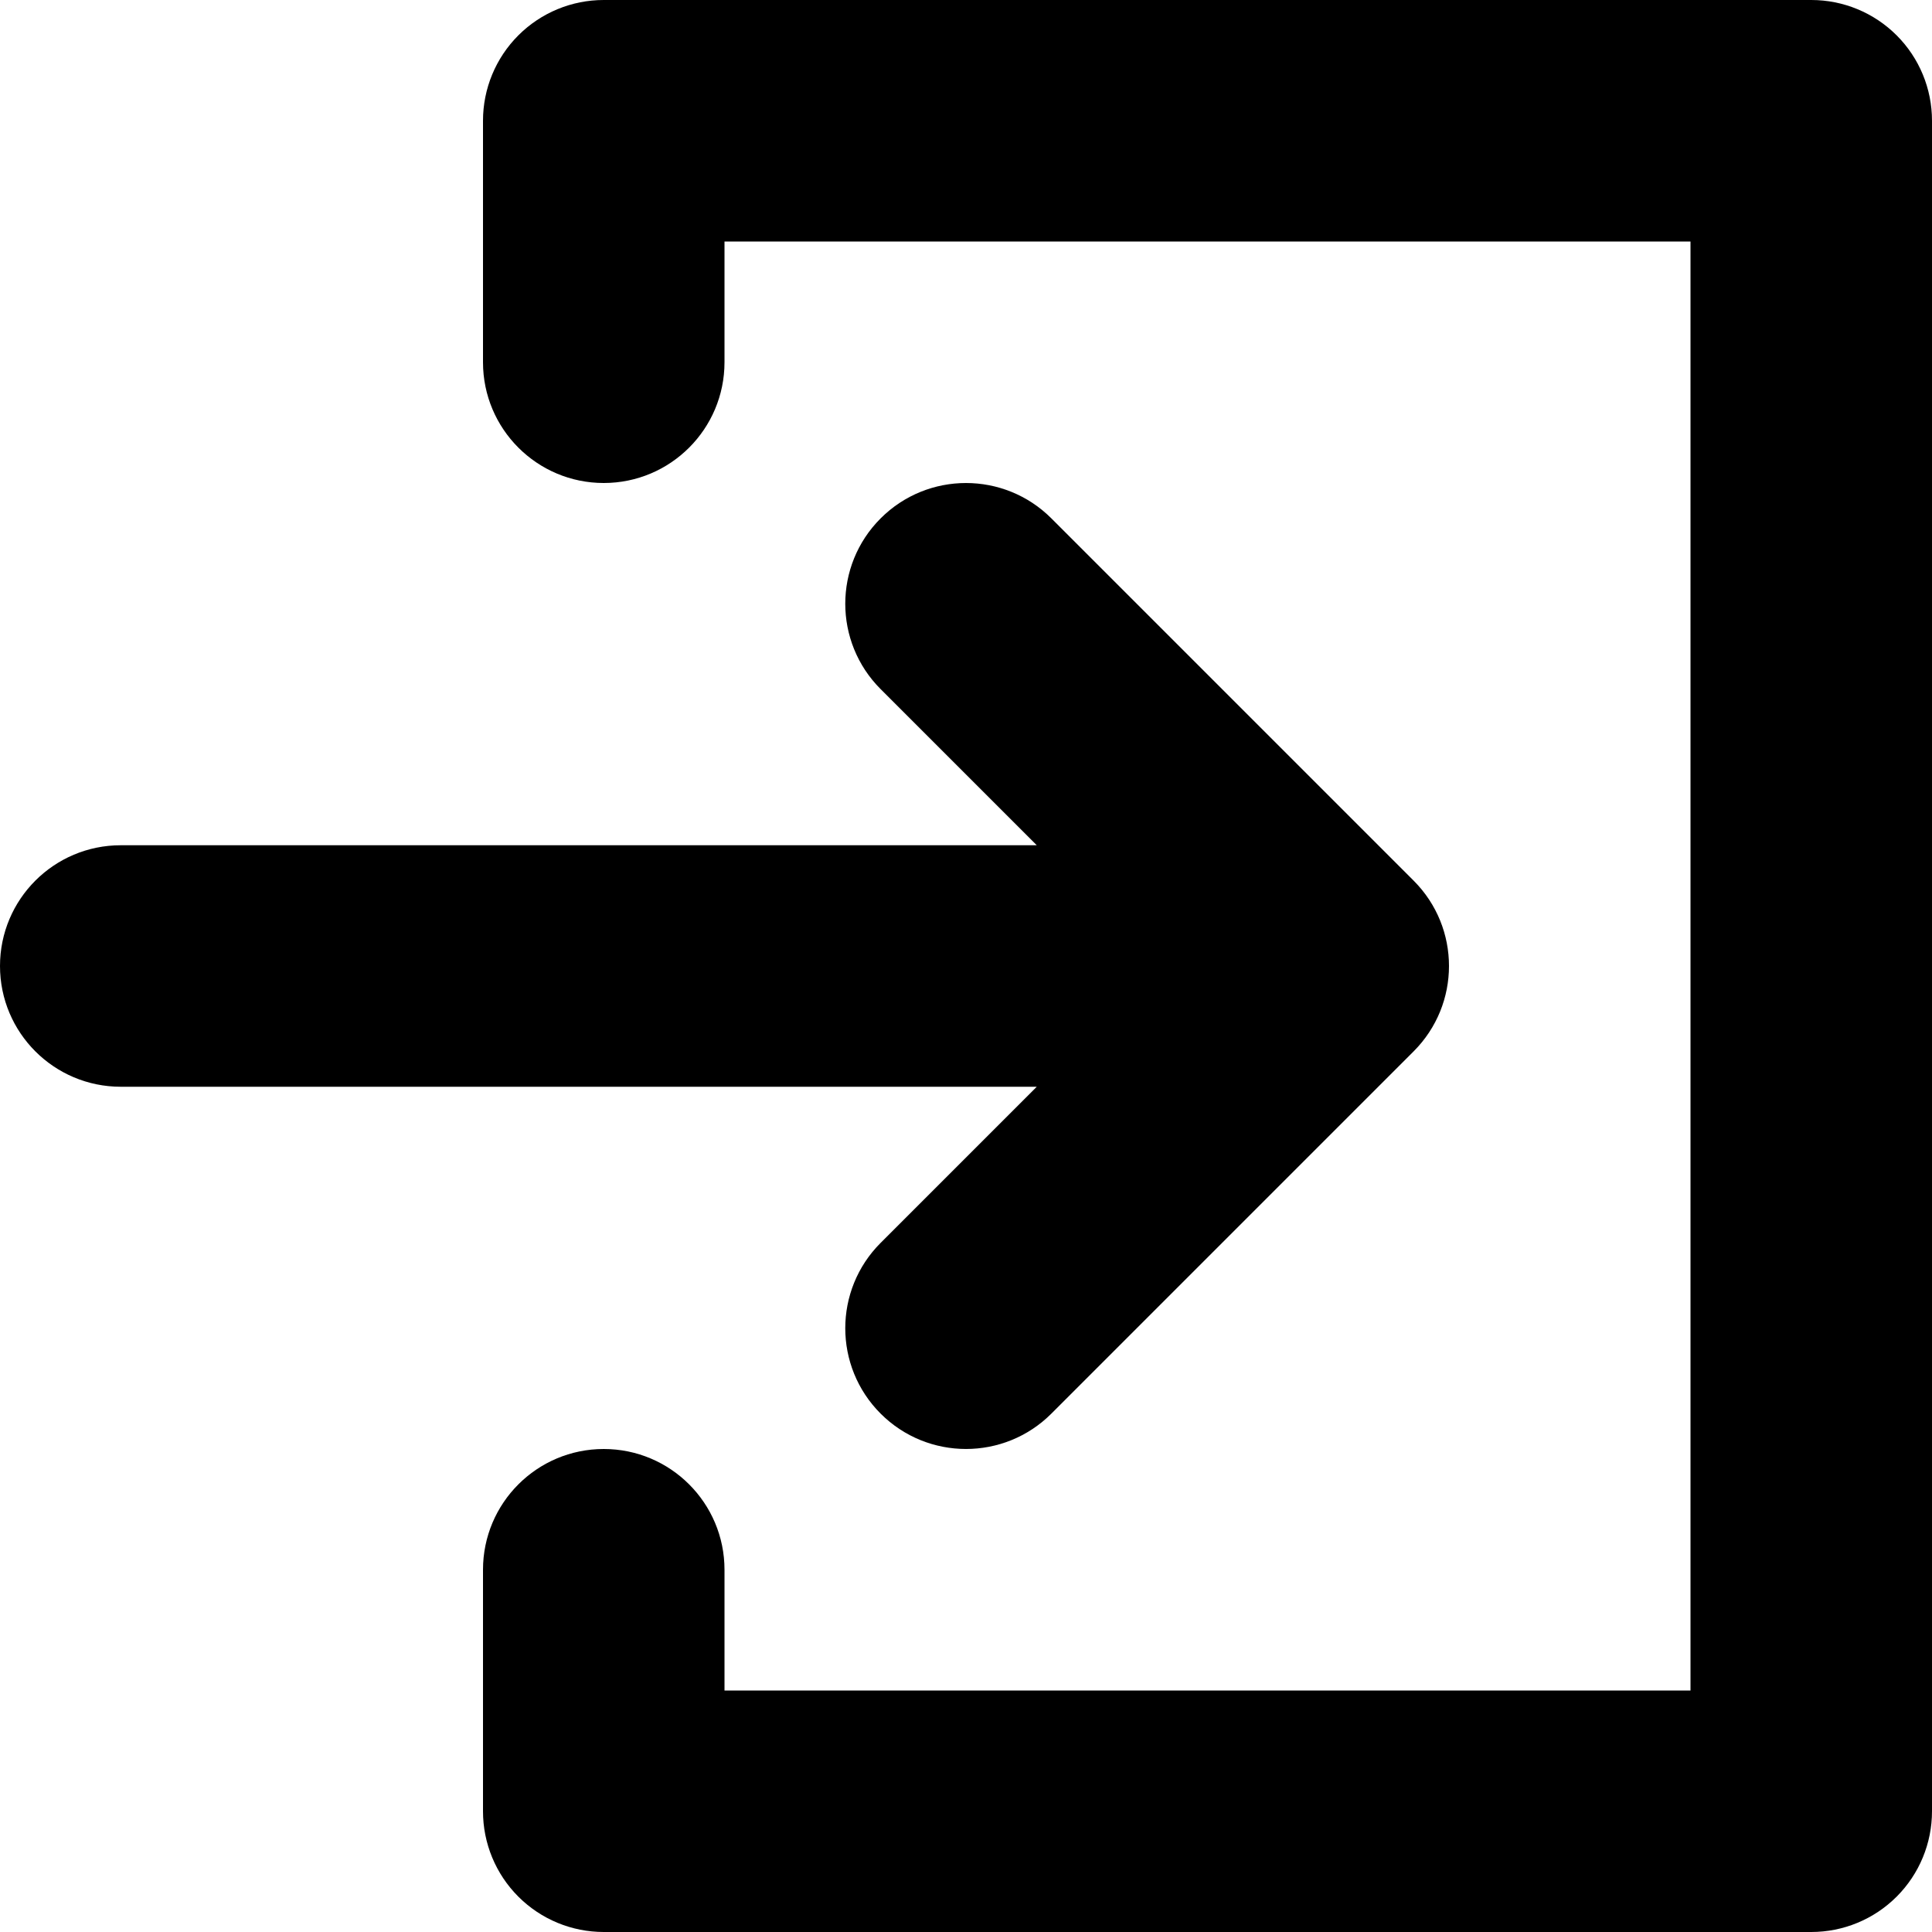
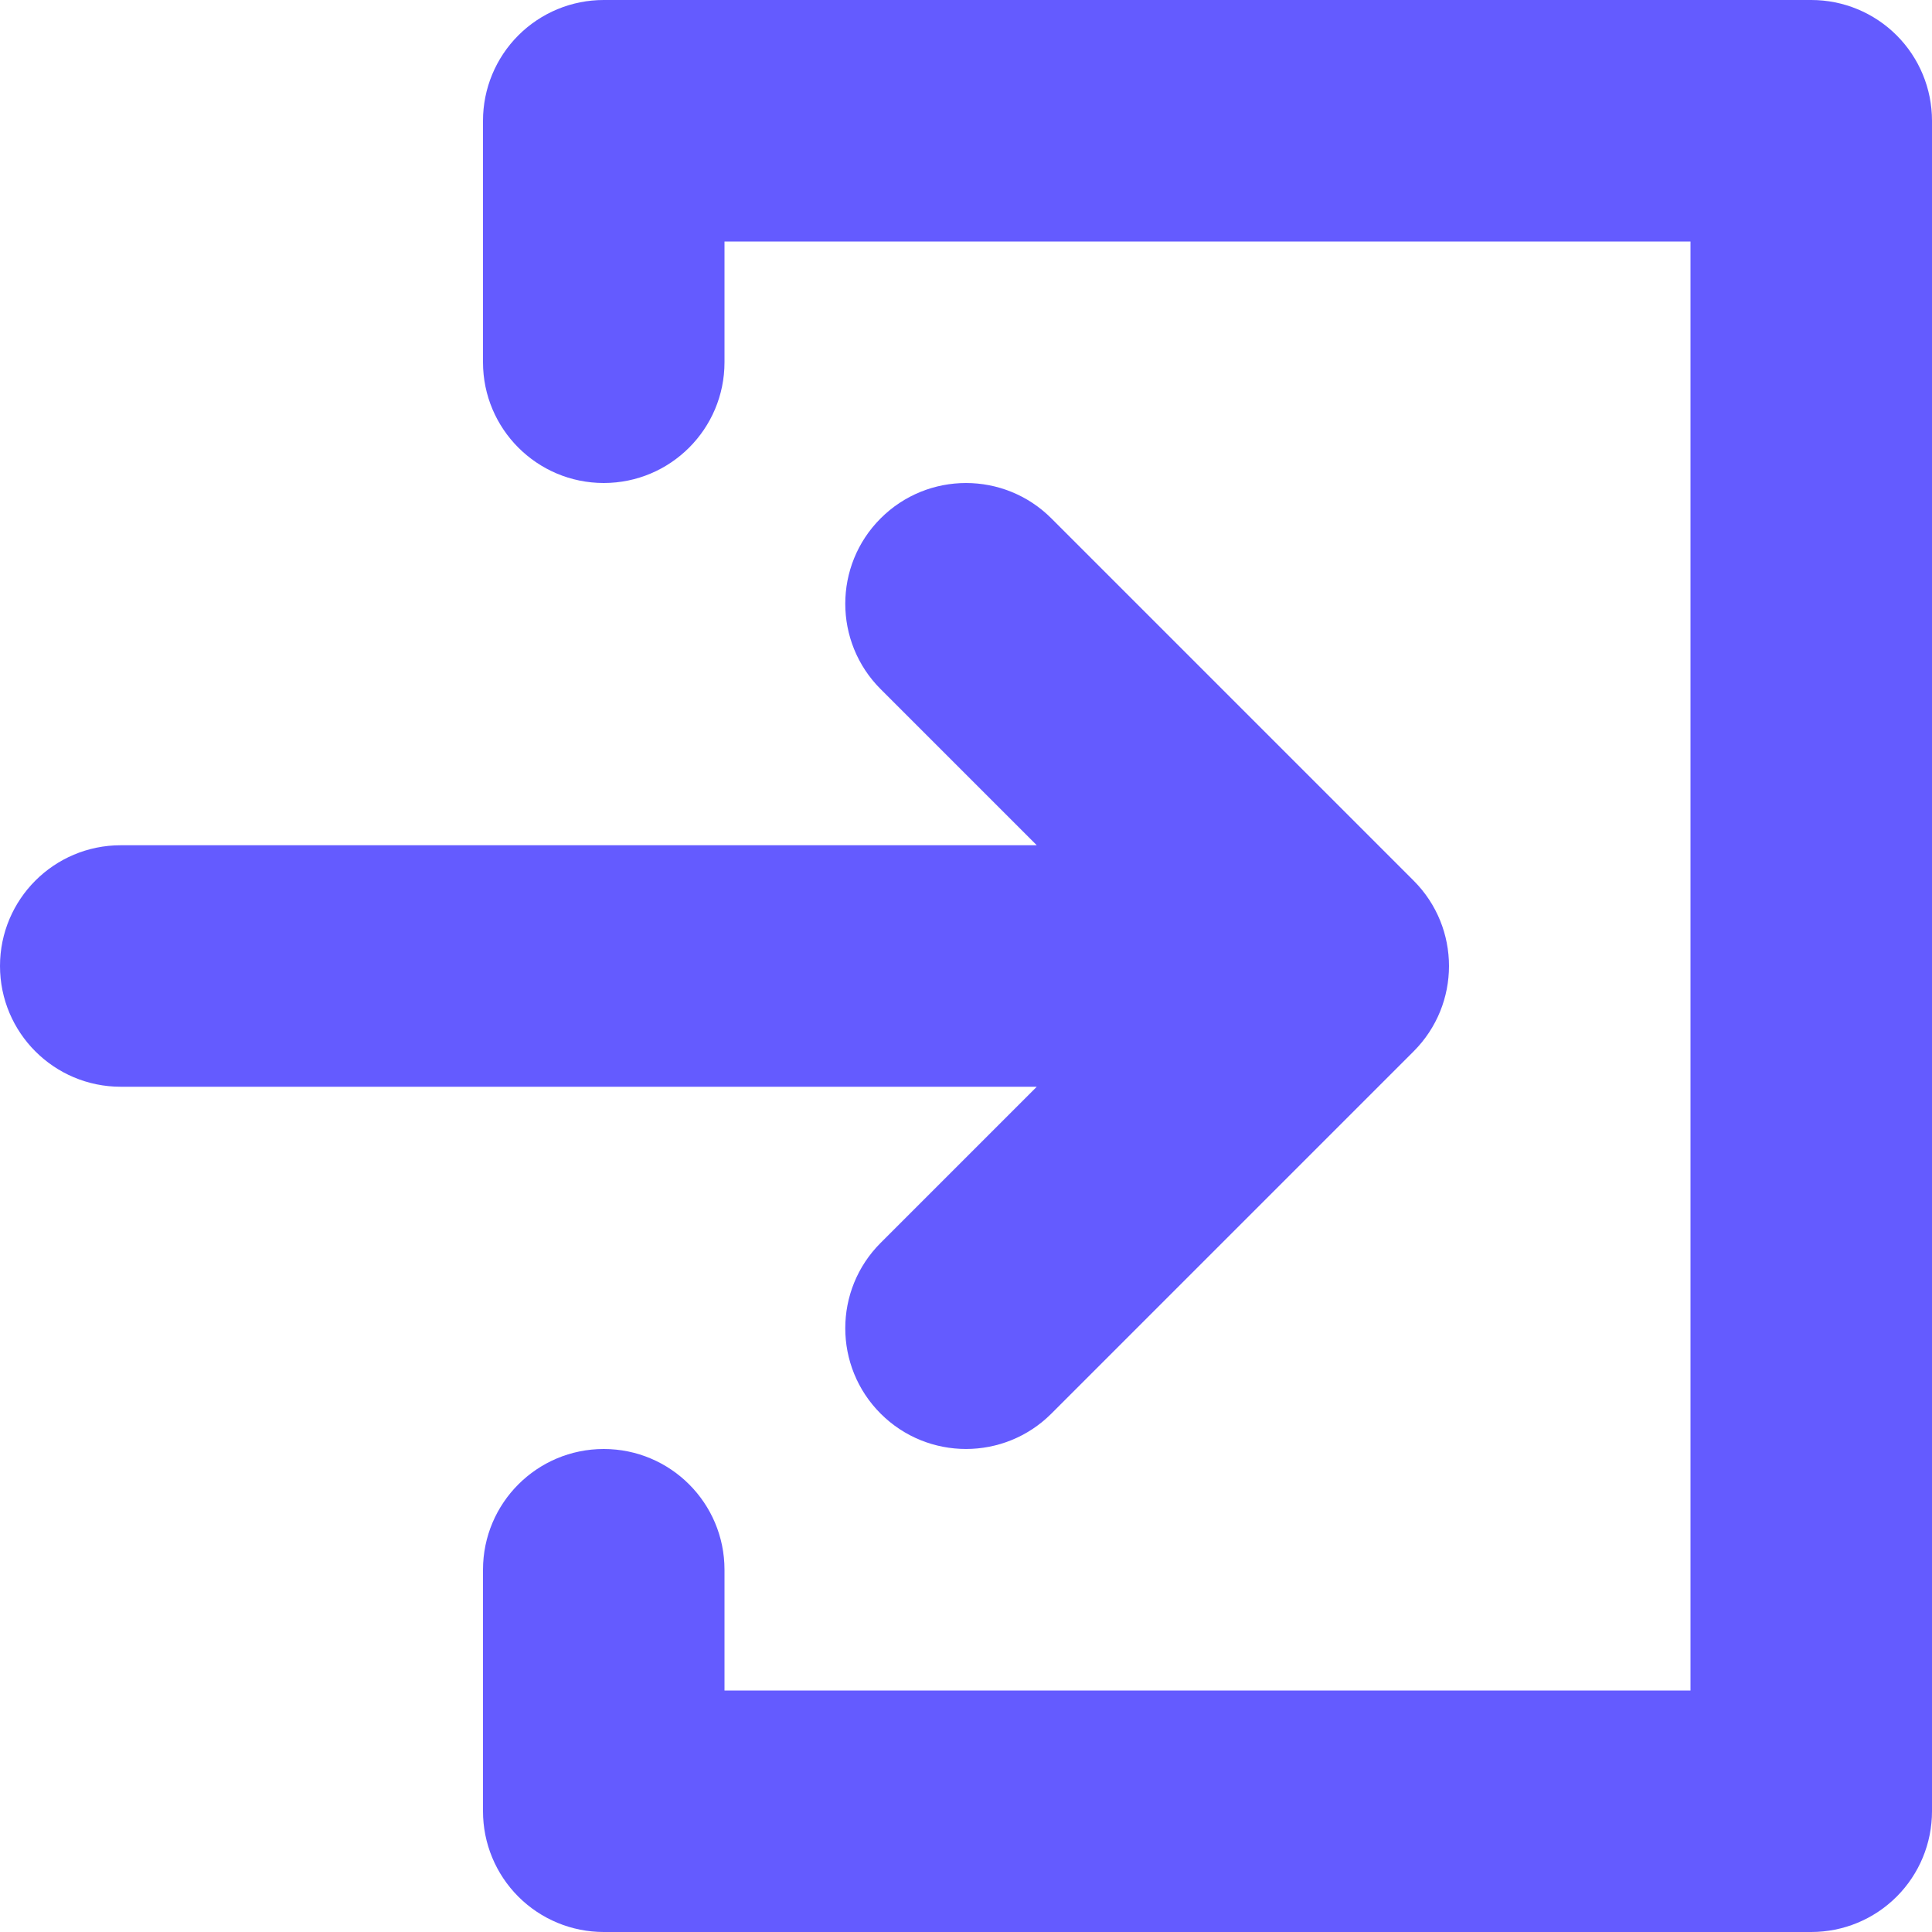
<svg xmlns="http://www.w3.org/2000/svg" viewBox="0 0 96 96">
  <style>
-     .svg-fill { fill: currentColor; }
+     .svg-fill { fill: #645bff; }
  </style>
  <g>
    <path class="svg-fill" d="M43.758,61.758a5.999,5.999,0,1,0,8.484,8.484l18-18a5.998,5.998,0,0,0,0-8.484l-18-18a5.999,5.999,0,0,0-8.484,8.484L51.516,42H6A6,6,0,0,0,6,54H51.516Z" />
    <path class="svg-fill" d="M90,0H30a5.997,5.997,0,0,0-6,6V18a6,6,0,0,0,12,0V12H84V84H36V78a6,6,0,0,0-12,0V90a5.997,5.997,0,0,0,6,6H90a5.997,5.997,0,0,0,6-6V6A5.997,5.997,0,0,0,90,0Z" />
  </g>
</svg>
